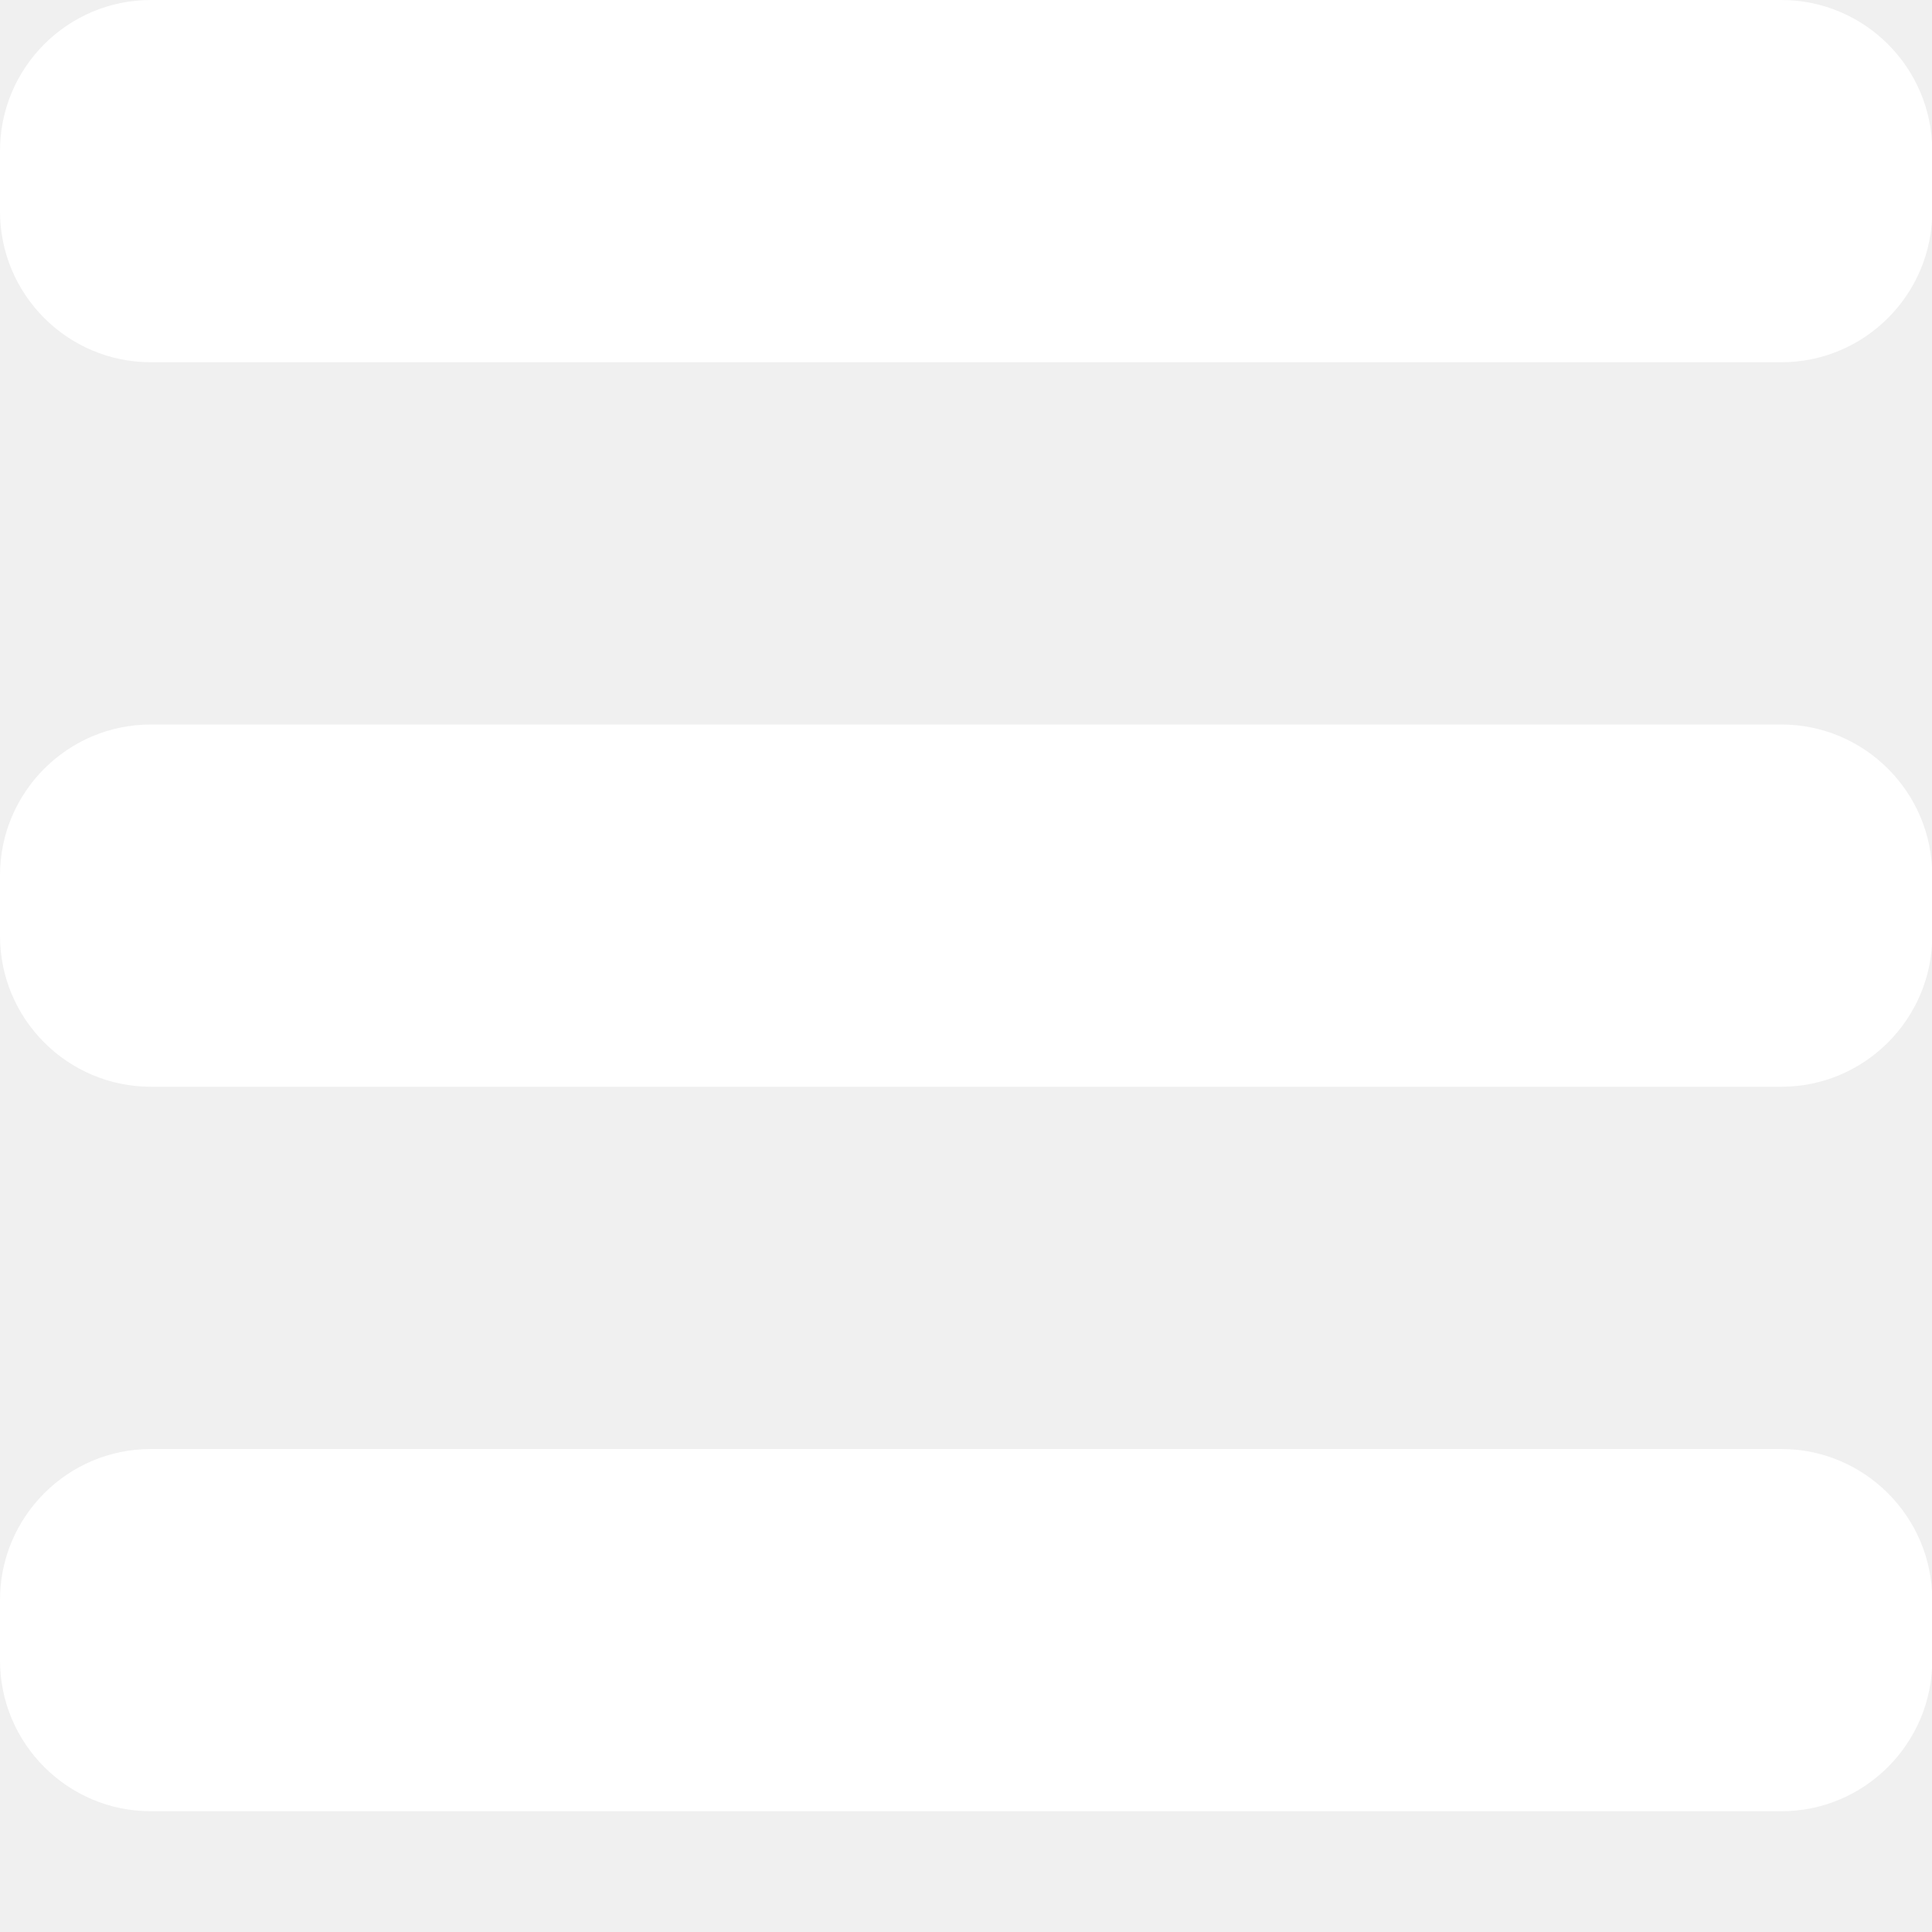
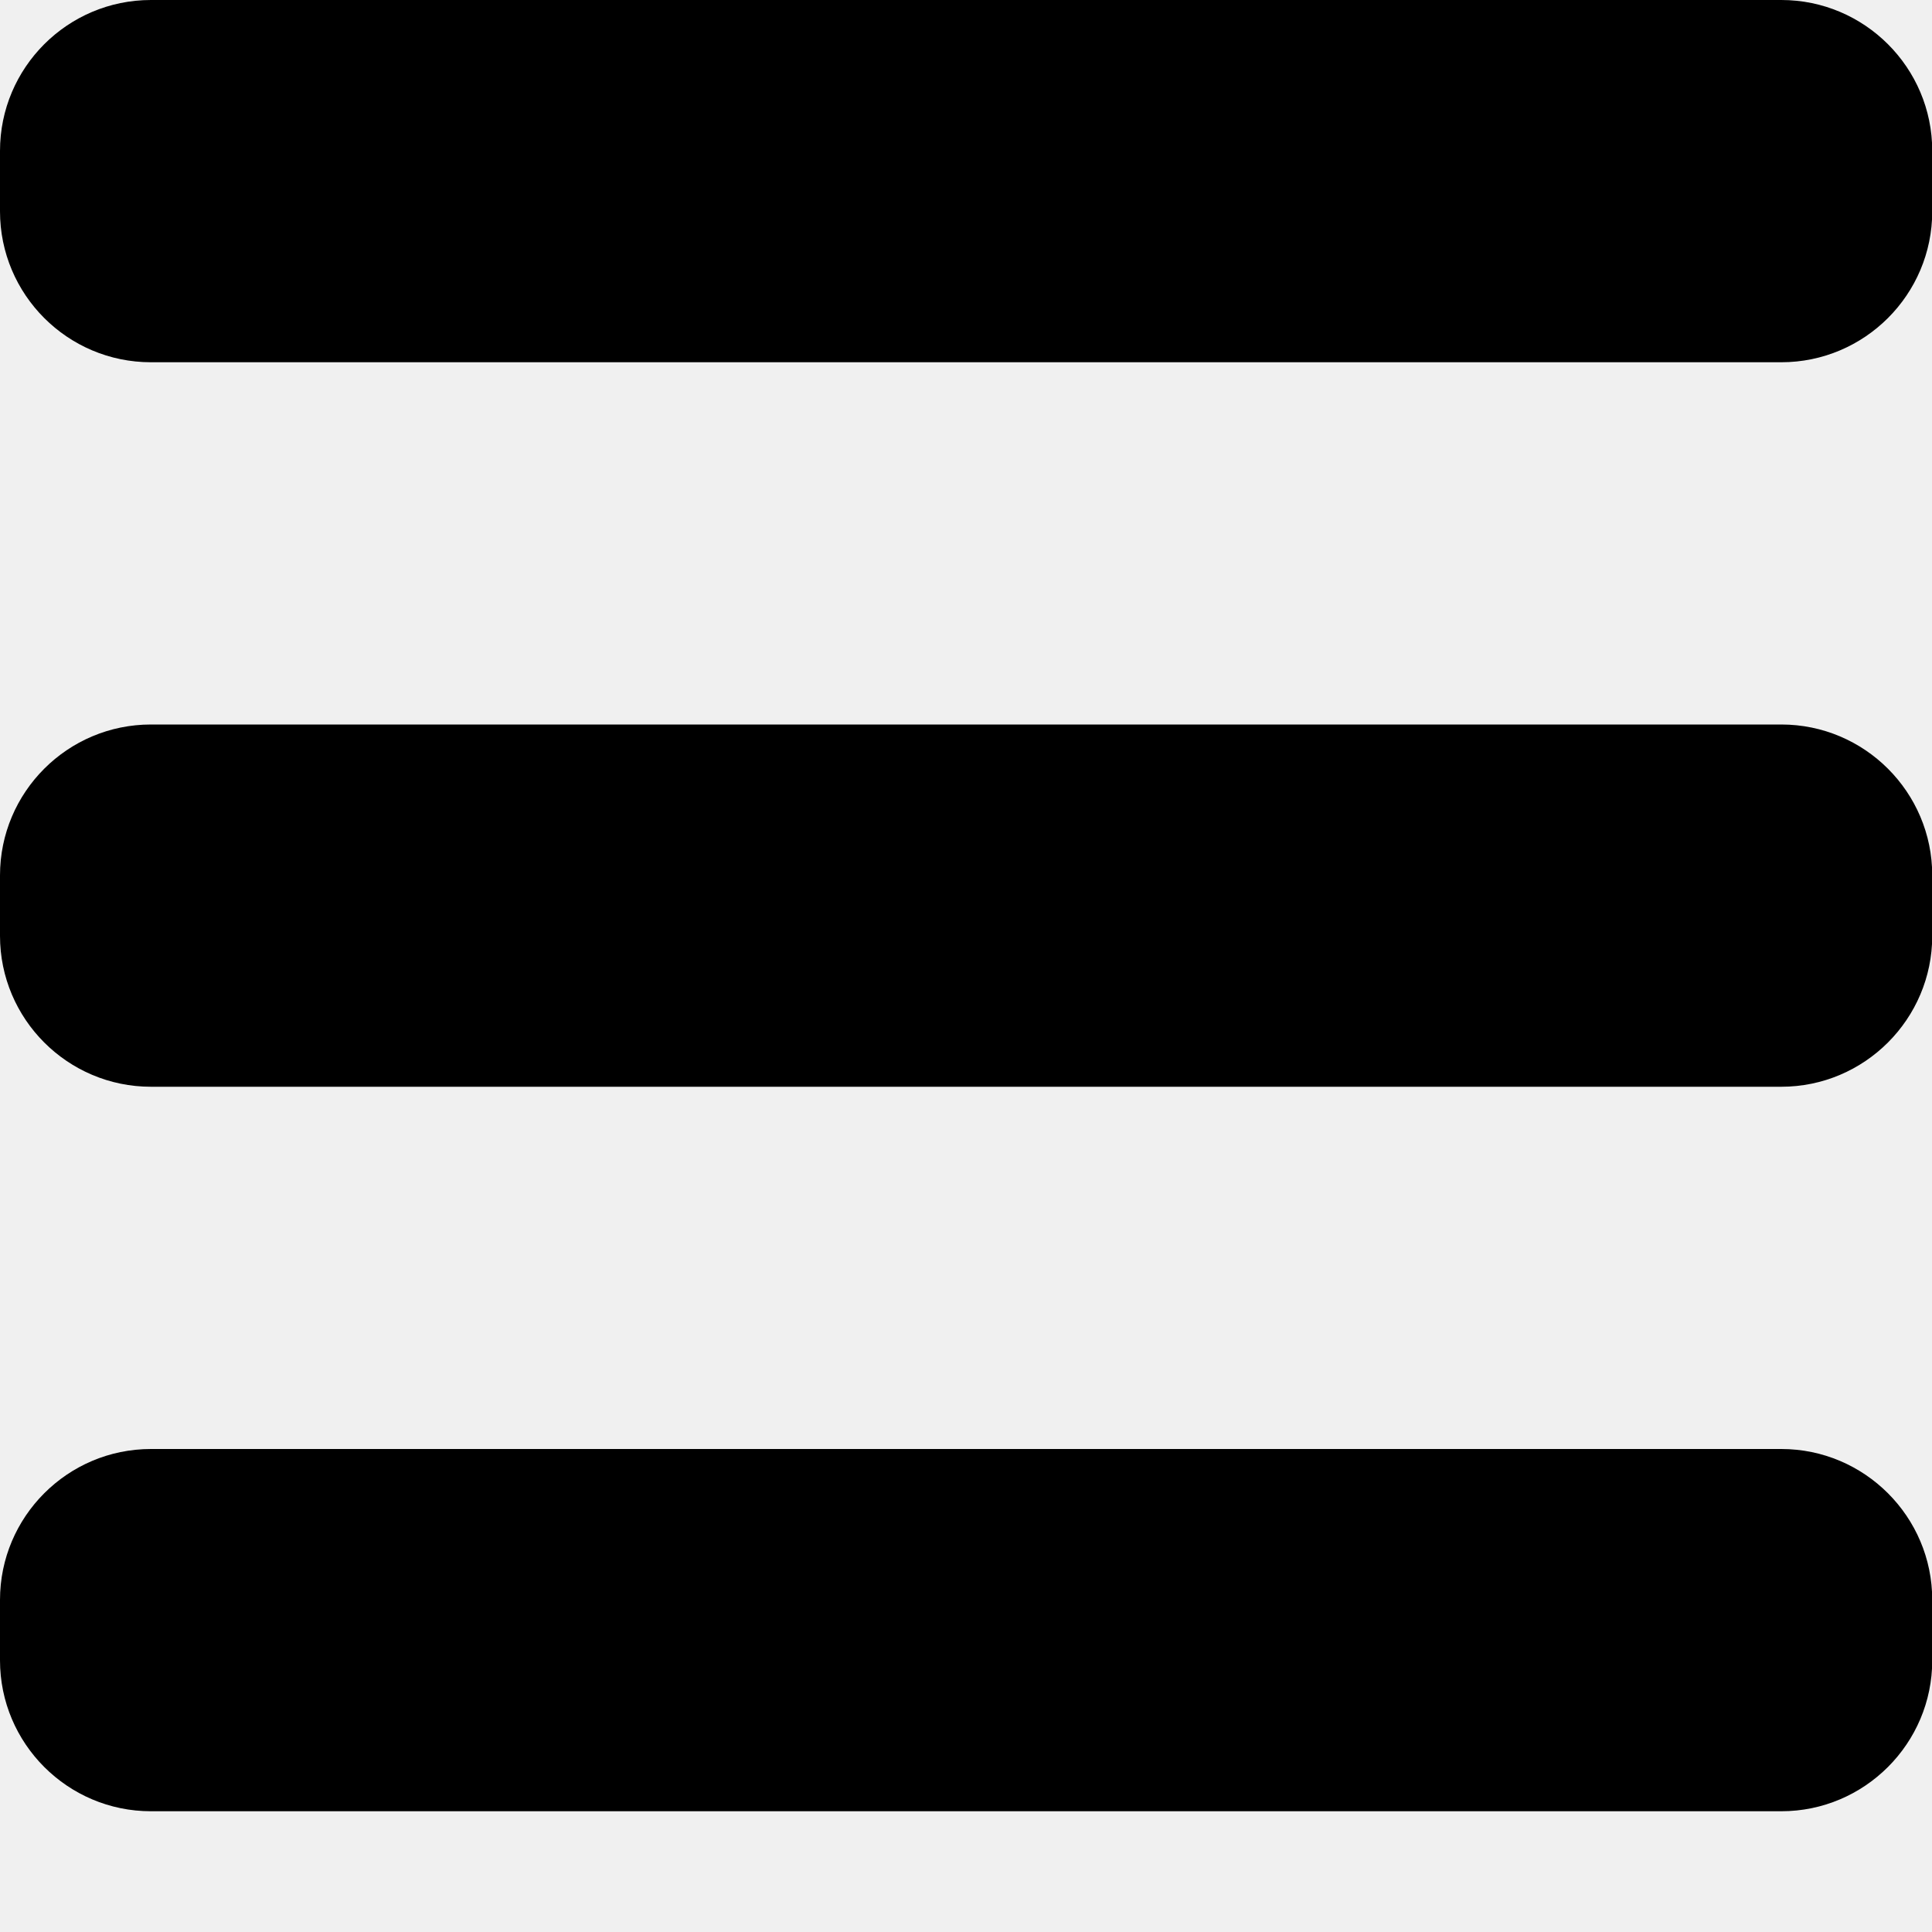
<svg xmlns="http://www.w3.org/2000/svg" width="16" height="16">
  <g>
-     <path fill="#ffffff" d="M14.752 6h-13.502c-.69 0-1.25.56-1.25 1.25v.5c0 .689.56 1.25 1.25 1.25h13.502c.689 0 1.25-.561 1.25-1.25v-.5c0-.69-.561-1.25-1.25-1.25zM14.752 0h-13.502c-.69 0-1.25.56-1.25 1.25v.5c0 .69.56 1.25 1.25 1.25h13.502c.689 0 1.25-.56 1.25-1.25v-.5c0-.69-.561-1.25-1.25-1.25zM14.752 12h-13.502c-.69 0-1.25.561-1.25 1.25v.5c0 .689.56 1.25 1.25 1.25h13.502c.689 0 1.25-.561 1.25-1.25v-.5c0-.689-.561-1.25-1.25-1.25z" />
+     <path fill="#000" d="M14.752 6h-13.502c-.69 0-1.25.56-1.25 1.25v.5c0 .689.56 1.25 1.25 1.25h13.502c.689 0 1.25-.561 1.25-1.25v-.5c0-.69-.561-1.25-1.25-1.25zM14.752 0h-13.502c-.69 0-1.25.56-1.25 1.25v.5c0 .69.56 1.25 1.25 1.25h13.502c.689 0 1.25-.56 1.25-1.25v-.5c0-.69-.561-1.25-1.25-1.25zM14.752 12h-13.502c-.69 0-1.25.561-1.25 1.25v.5c0 .689.56 1.25 1.25 1.25h13.502c.689 0 1.25-.561 1.25-1.25v-.5c0-.689-.561-1.25-1.25-1.25z" />
  </g>
</svg>
